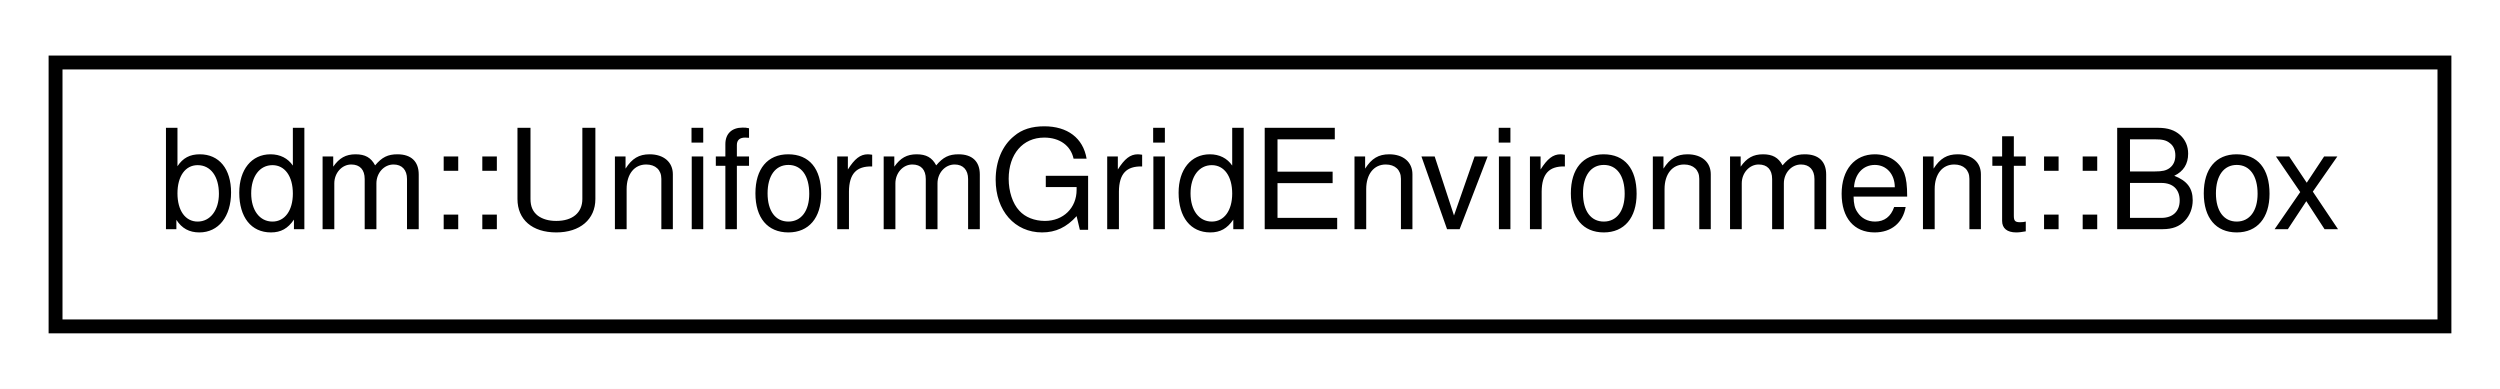
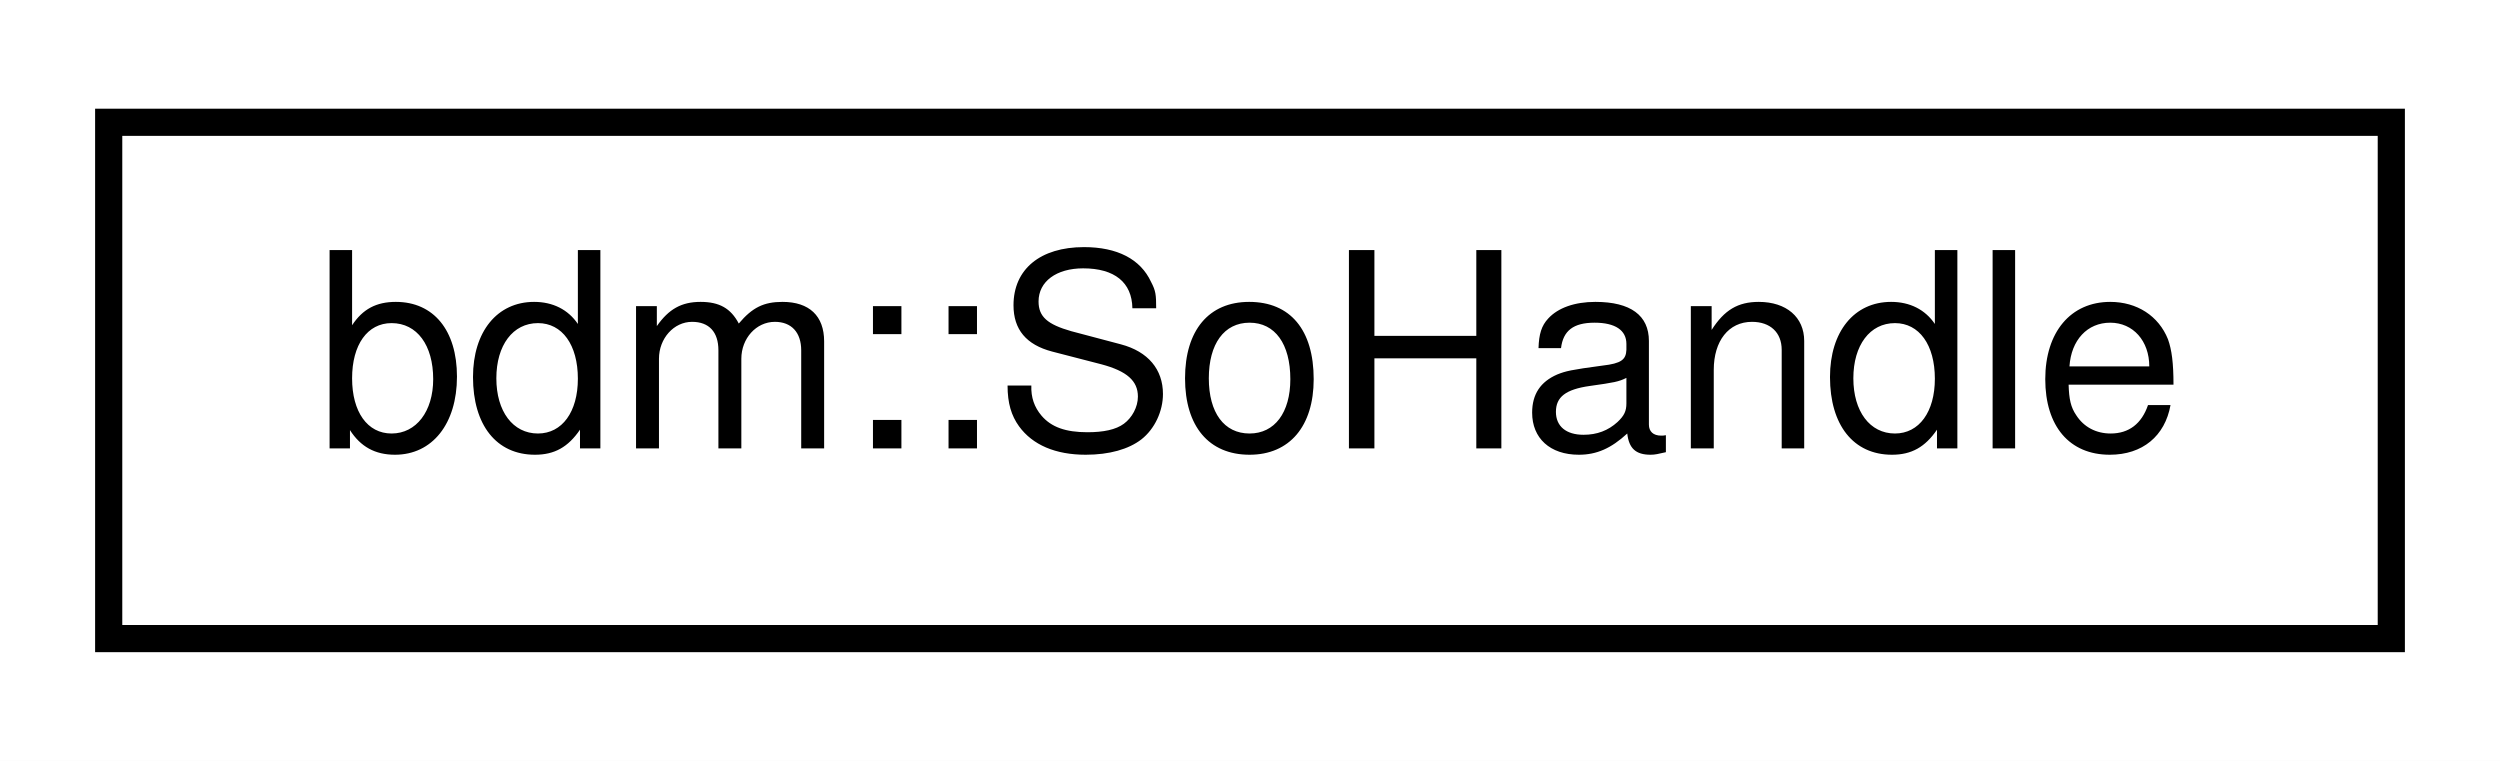
- <svg xmlns="http://www.w3.org/2000/svg" xmlns:xlink="http://www.w3.org/1999/xlink" width="180pt" height="28pt" viewBox="0.00 0.00 180.00 28.00">
+ <svg xmlns="http://www.w3.org/2000/svg" xmlns:xlink="http://www.w3.org/1999/xlink" width="92pt" height="28pt" viewBox="0.00 0.00 92.00 28.00">
  <g id="graph0" class="graph" transform="scale(1 1) rotate(0) translate(4 24)">
-     <polygon fill="#ffffff" stroke="transparent" points="-4,4 -4,-24 176,-24 176,4 -4,4" />
+     <polygon fill="#ffffff" stroke="transparent" points="-4,4 -4,-24 88,-24 88,4 -4,4" />
    <g id="node1" class="node">
      <g id="a_node1">
-         <a xlink:href="structbdm_1_1UniformGridEnvironment_1_1Box.html" target="_top" xlink:title="A single unit cube of the grid. ">
-           <polygon fill="#ffffff" stroke="#000000" points="0,-.5 0,-19.5 172,-19.5 172,-.5 0,-.5" />
-           <text text-anchor="middle" x="86" y="-7.5" font-family="Helvetica,sans-Serif" font-size="10.00" fill="#000000">bdm::UniformGridEnvironment::Box</text>
+         <a xlink:href="classbdm_1_1SoHandle.html" target="_top" xlink:title="bdm::SoHandle">
+           <polygon fill="#ffffff" stroke="#000000" points="0,-.5 0,-19.5 84,-19.5 84,-.5 0,-.5" />
+           <text text-anchor="middle" x="42" y="-7.5" font-family="Helvetica,sans-Serif" font-size="10.00" fill="#000000">bdm::SoHandle</text>
        </a>
      </g>
    </g>
  </g>
</svg>
